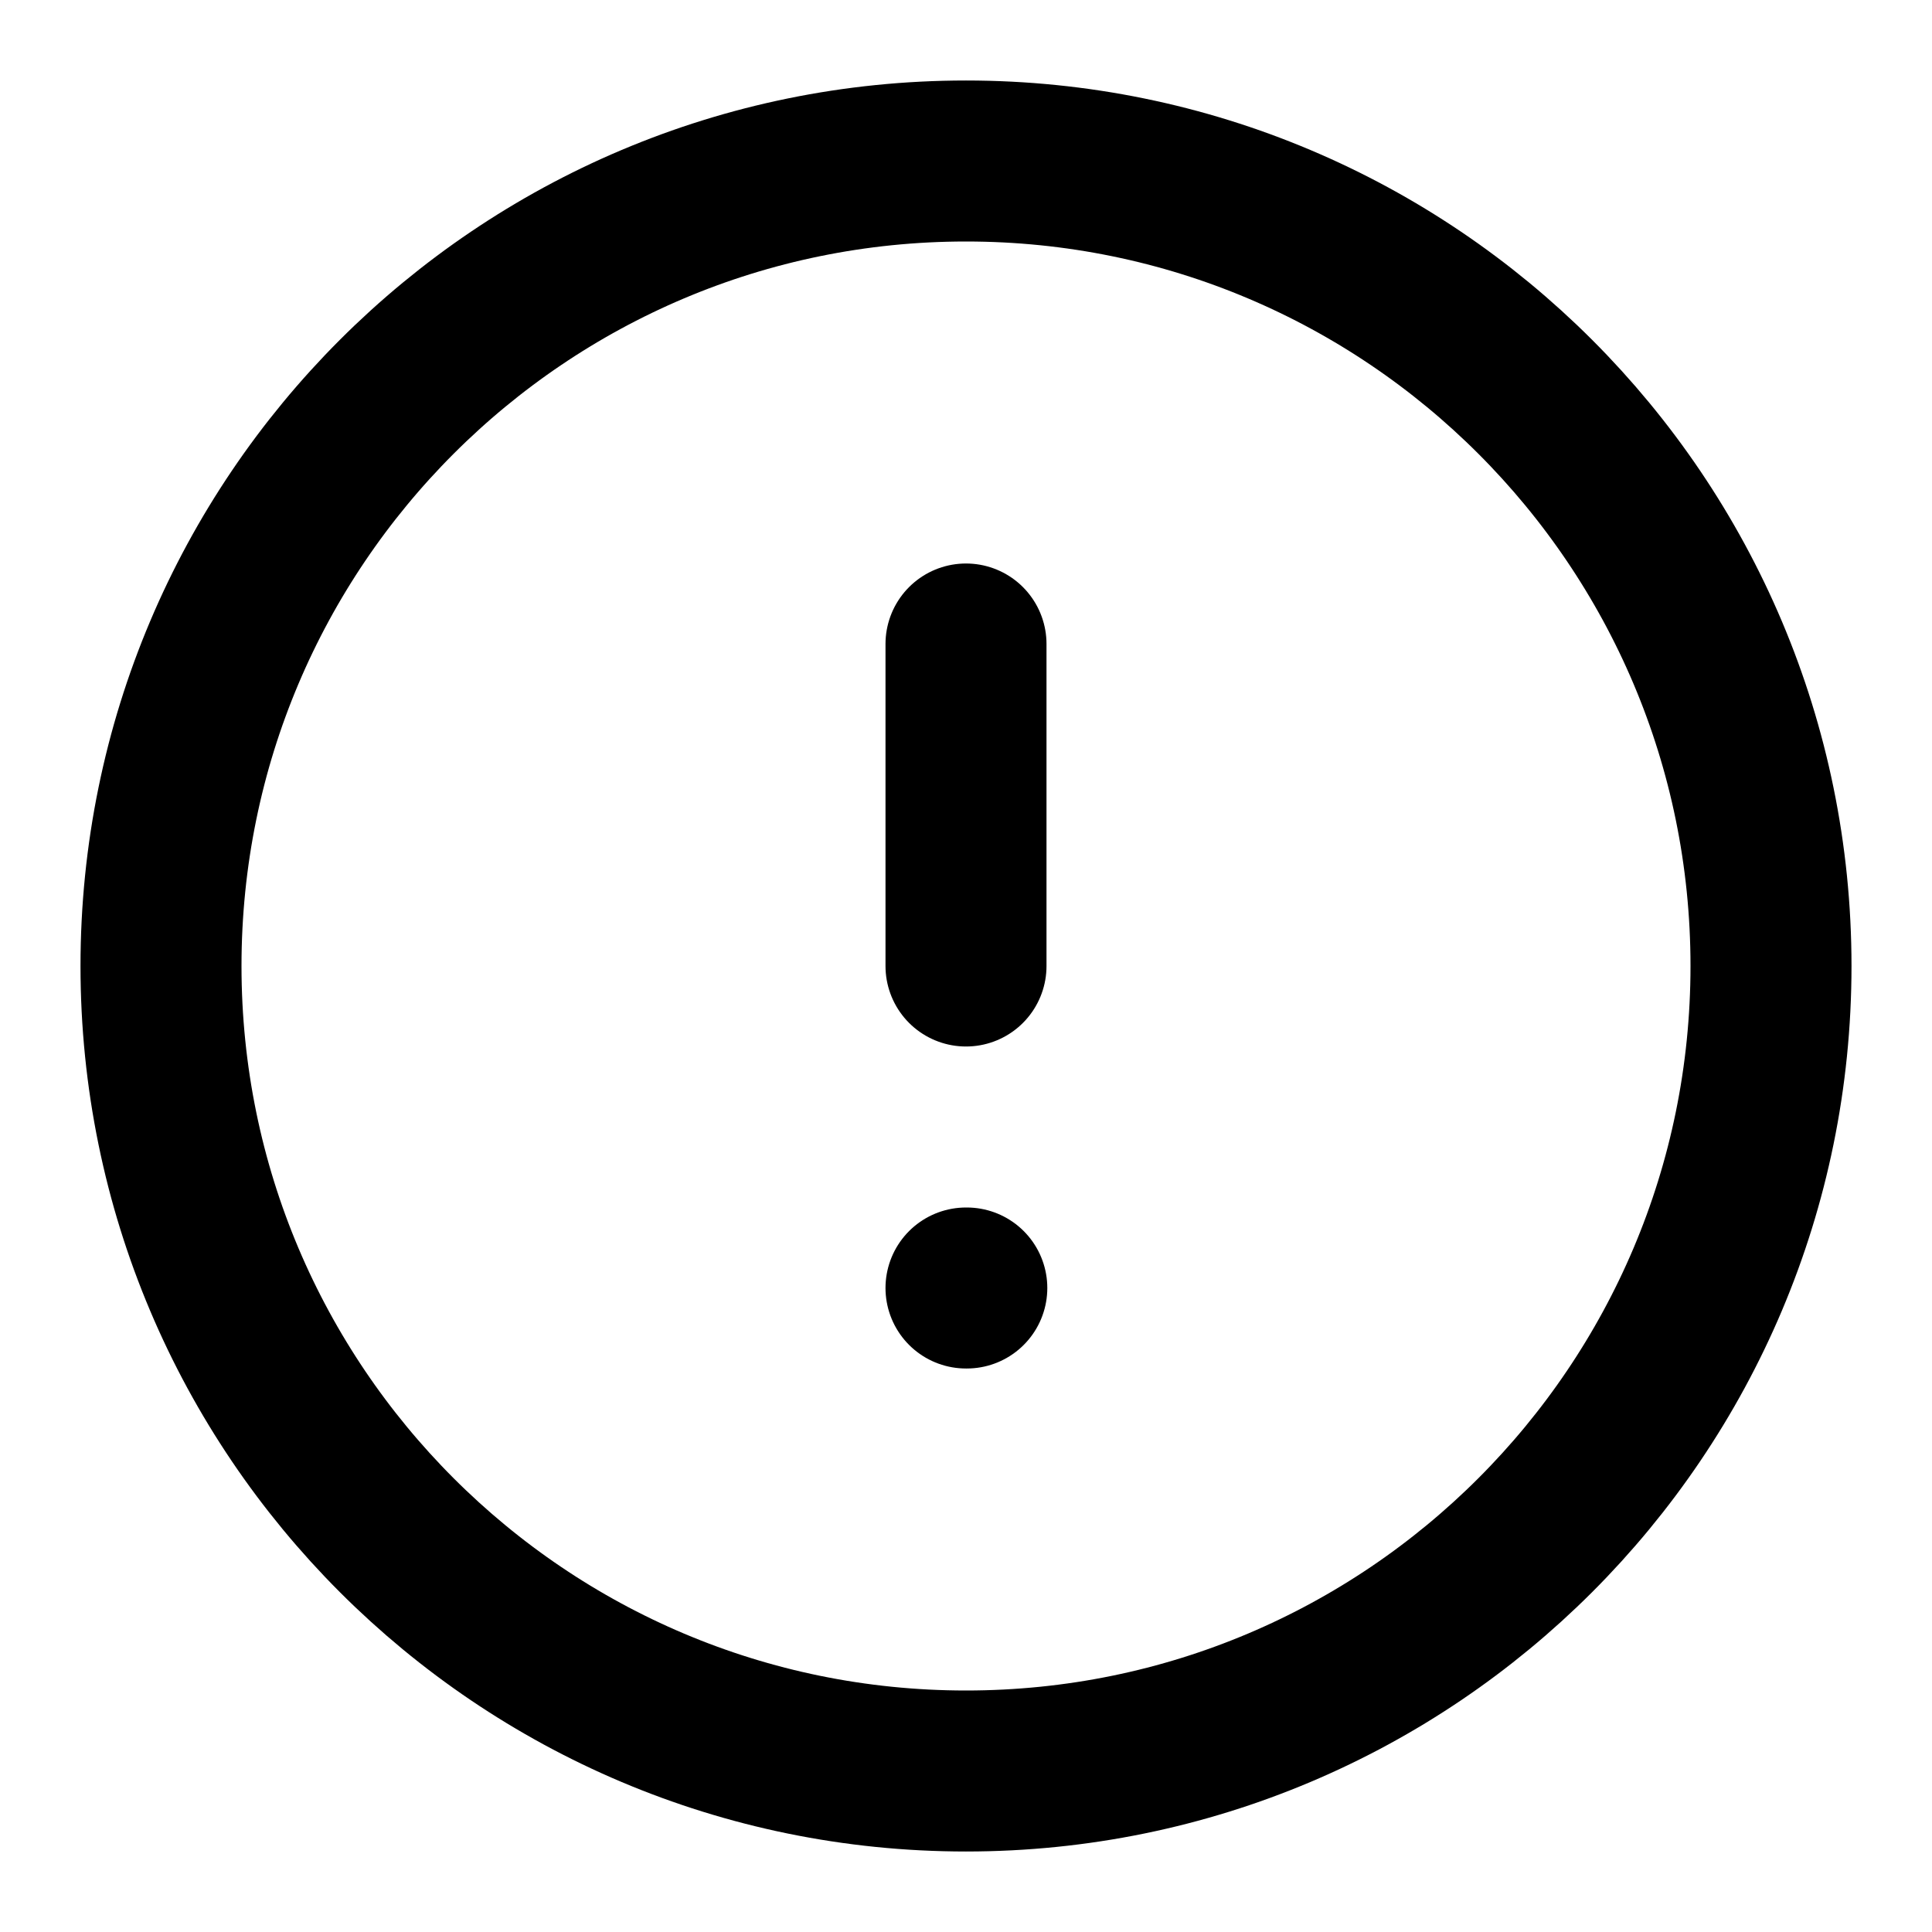
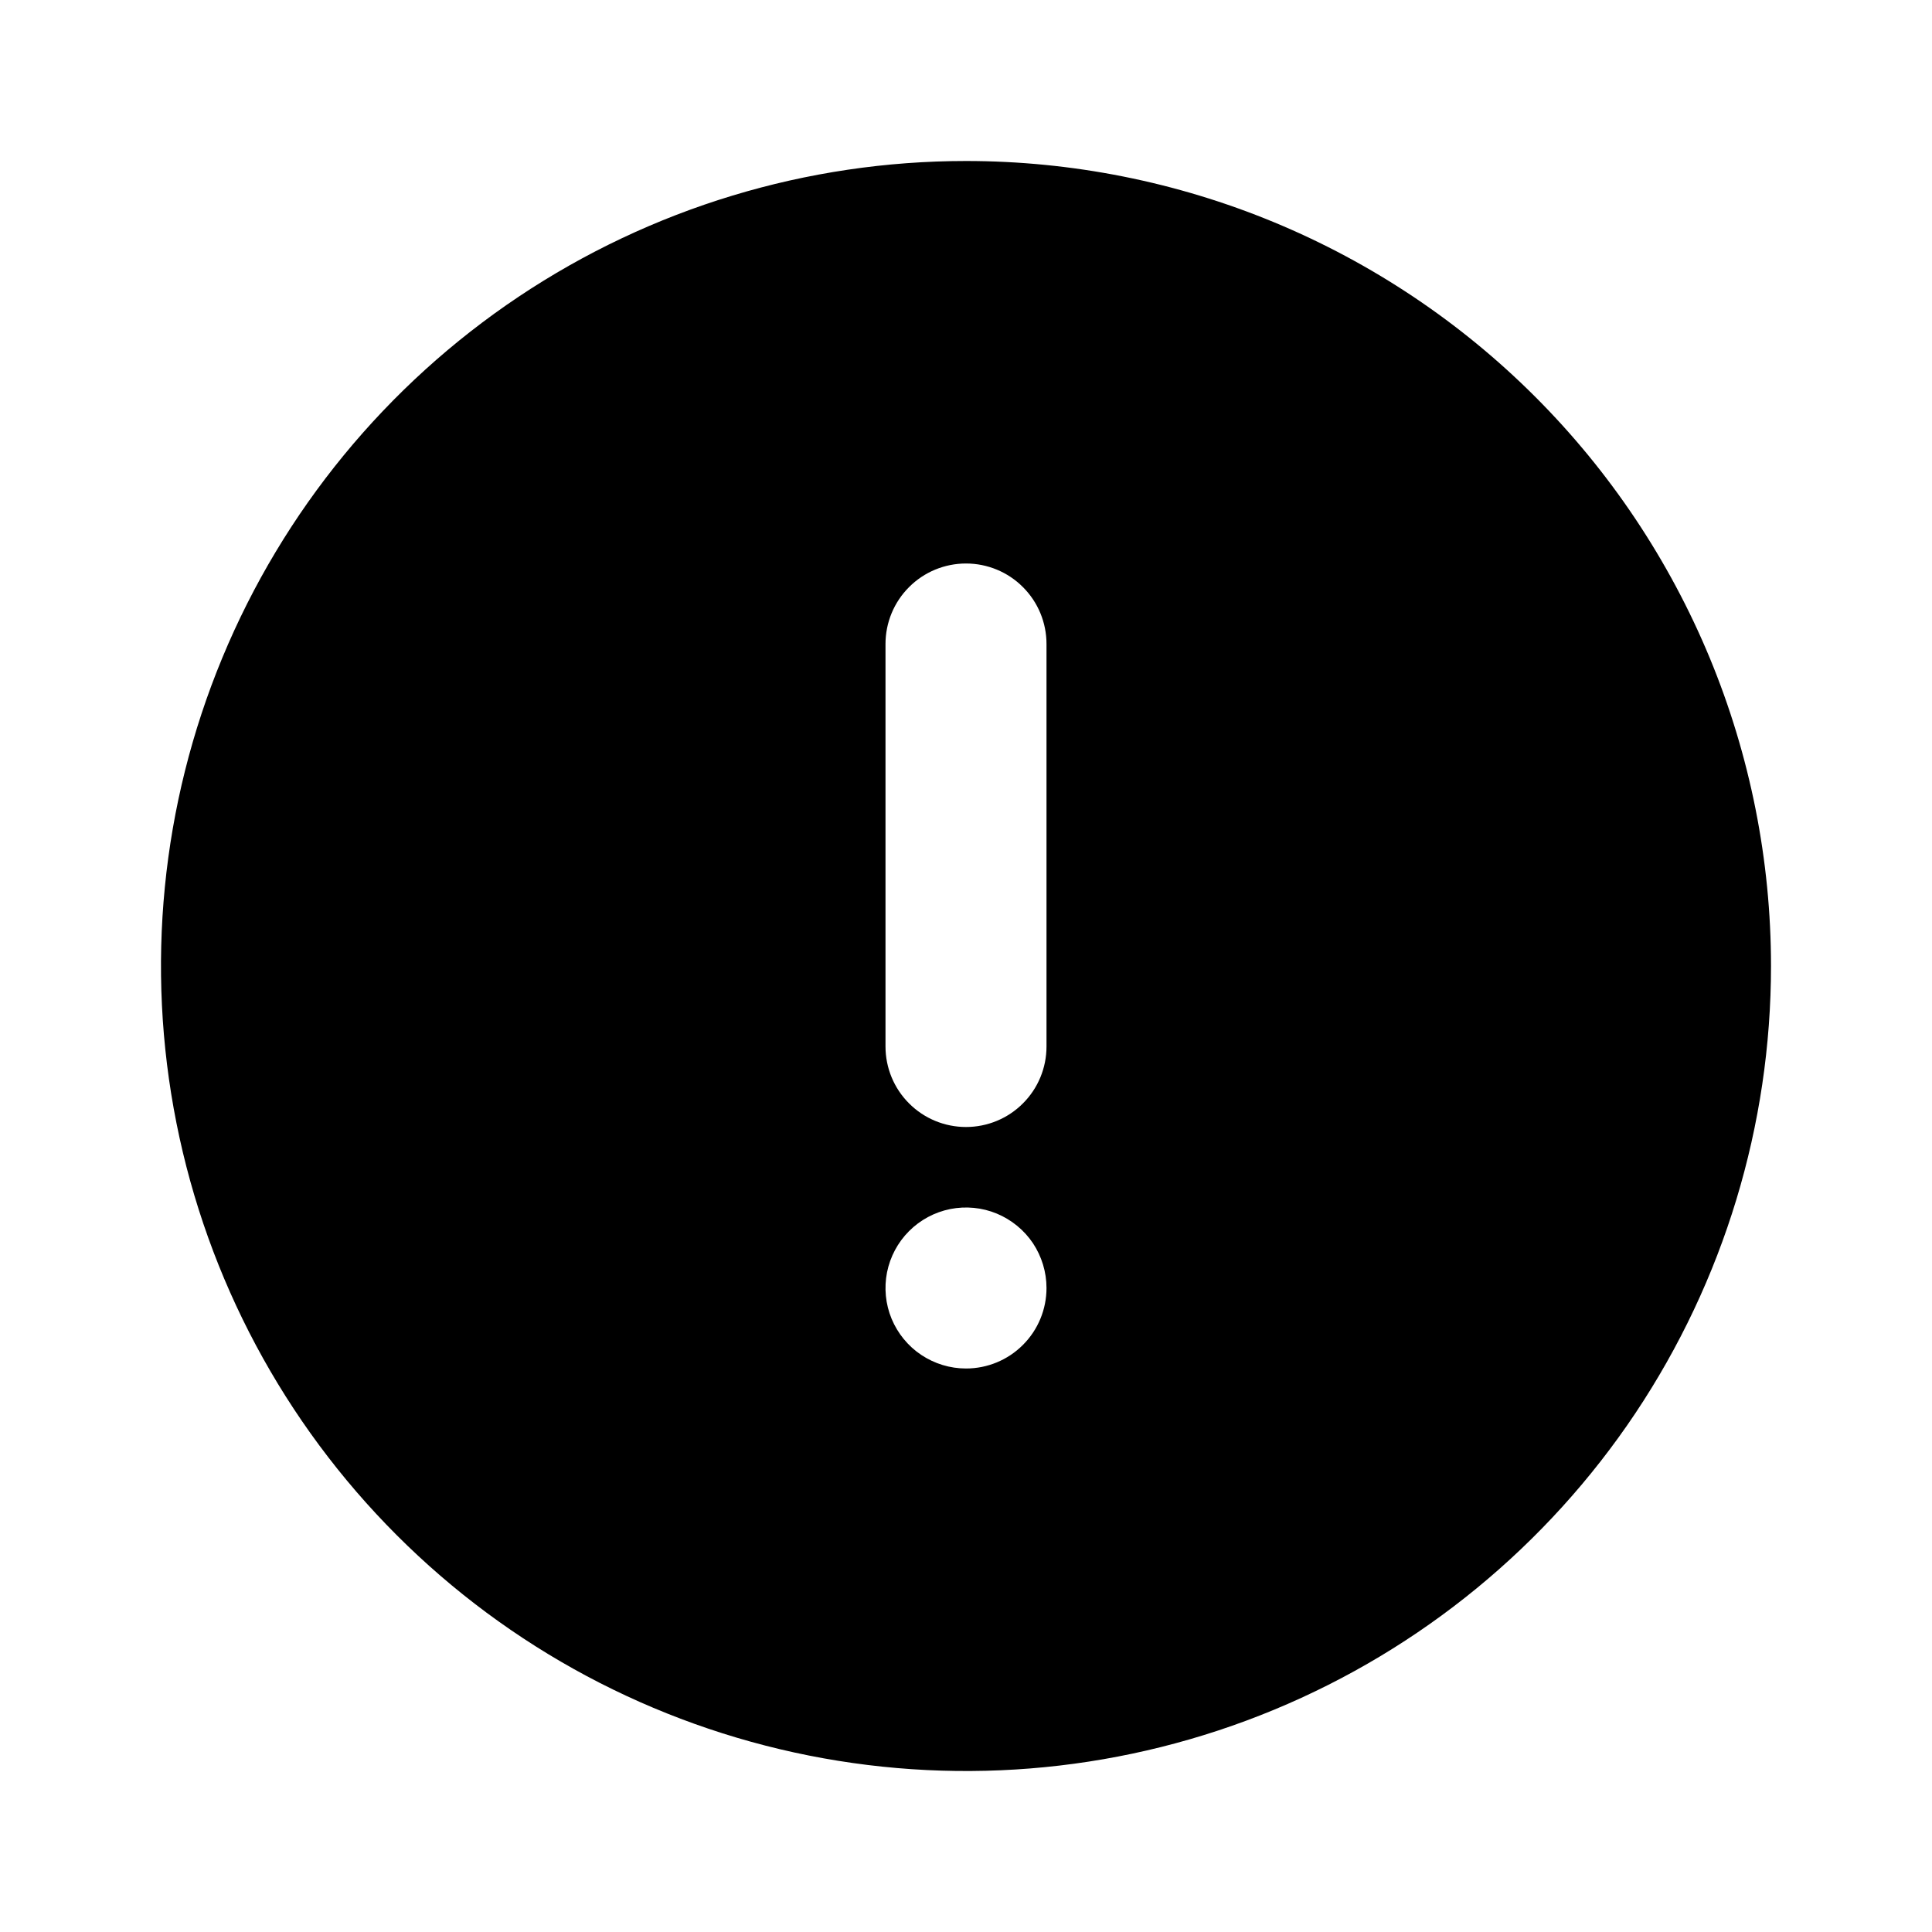
- <svg xmlns="http://www.w3.org/2000/svg" width="24" height="24" viewBox="0 0 24 24" fill="none" stroke="currentColor" stroke-width="2" stroke-linecap="round" stroke-linejoin="round" class="feather feather-alert-circle">
-   <circle cx="12" cy="12" r="10" />
-   <line x1="12" y1="8" x2="12" y2="12" />
-   <line x1="12" y1="16" x2="12.01" y2="16" />
+ <svg xmlns="http://www.w3.org/2000/svg" width="24" height="24" viewBox="0 0 24 24" fill="none">
+   <path d="M12 2C10.022 2 8.089 2.586 6.444 3.685C4.8 4.784 3.518 6.346 2.761 8.173C2.004 10 1.806 12.011 2.192 13.951C2.578 15.891 3.53 17.672 4.929 19.071C6.327 20.47 8.109 21.422 10.049 21.808C11.989 22.194 14 21.996 15.827 21.239C17.654 20.482 19.216 19.2 20.315 17.556C21.413 15.911 22 13.978 22 12C22 10.687 21.741 9.386 21.239 8.173C20.736 6.96 20 5.858 19.071 4.929C18.142 4 17.04 3.264 15.827 2.761C14.614 2.259 13.313 2 12 2V2ZM12 17C11.802 17 11.609 16.941 11.444 16.831C11.28 16.722 11.152 16.565 11.076 16.383C11 16.2 10.981 15.999 11.019 15.805C11.058 15.611 11.153 15.433 11.293 15.293C11.433 15.153 11.611 15.058 11.805 15.019C11.999 14.981 12.2 15 12.383 15.076C12.565 15.152 12.722 15.28 12.832 15.444C12.941 15.609 13 15.802 13 16C13 16.265 12.895 16.52 12.707 16.707C12.52 16.895 12.265 17 12 17ZM13 13C13 13.265 12.895 13.52 12.707 13.707C12.52 13.895 12.265 14 12 14C11.735 14 11.48 13.895 11.293 13.707C11.105 13.52 11 13.265 11 13V8C11 7.735 11.105 7.48 11.293 7.293C11.48 7.105 11.735 7 12 7C12.265 7 12.52 7.105 12.707 7.293C12.895 7.48 13 7.735 13 8V13Z" fill="black" />
</svg>
